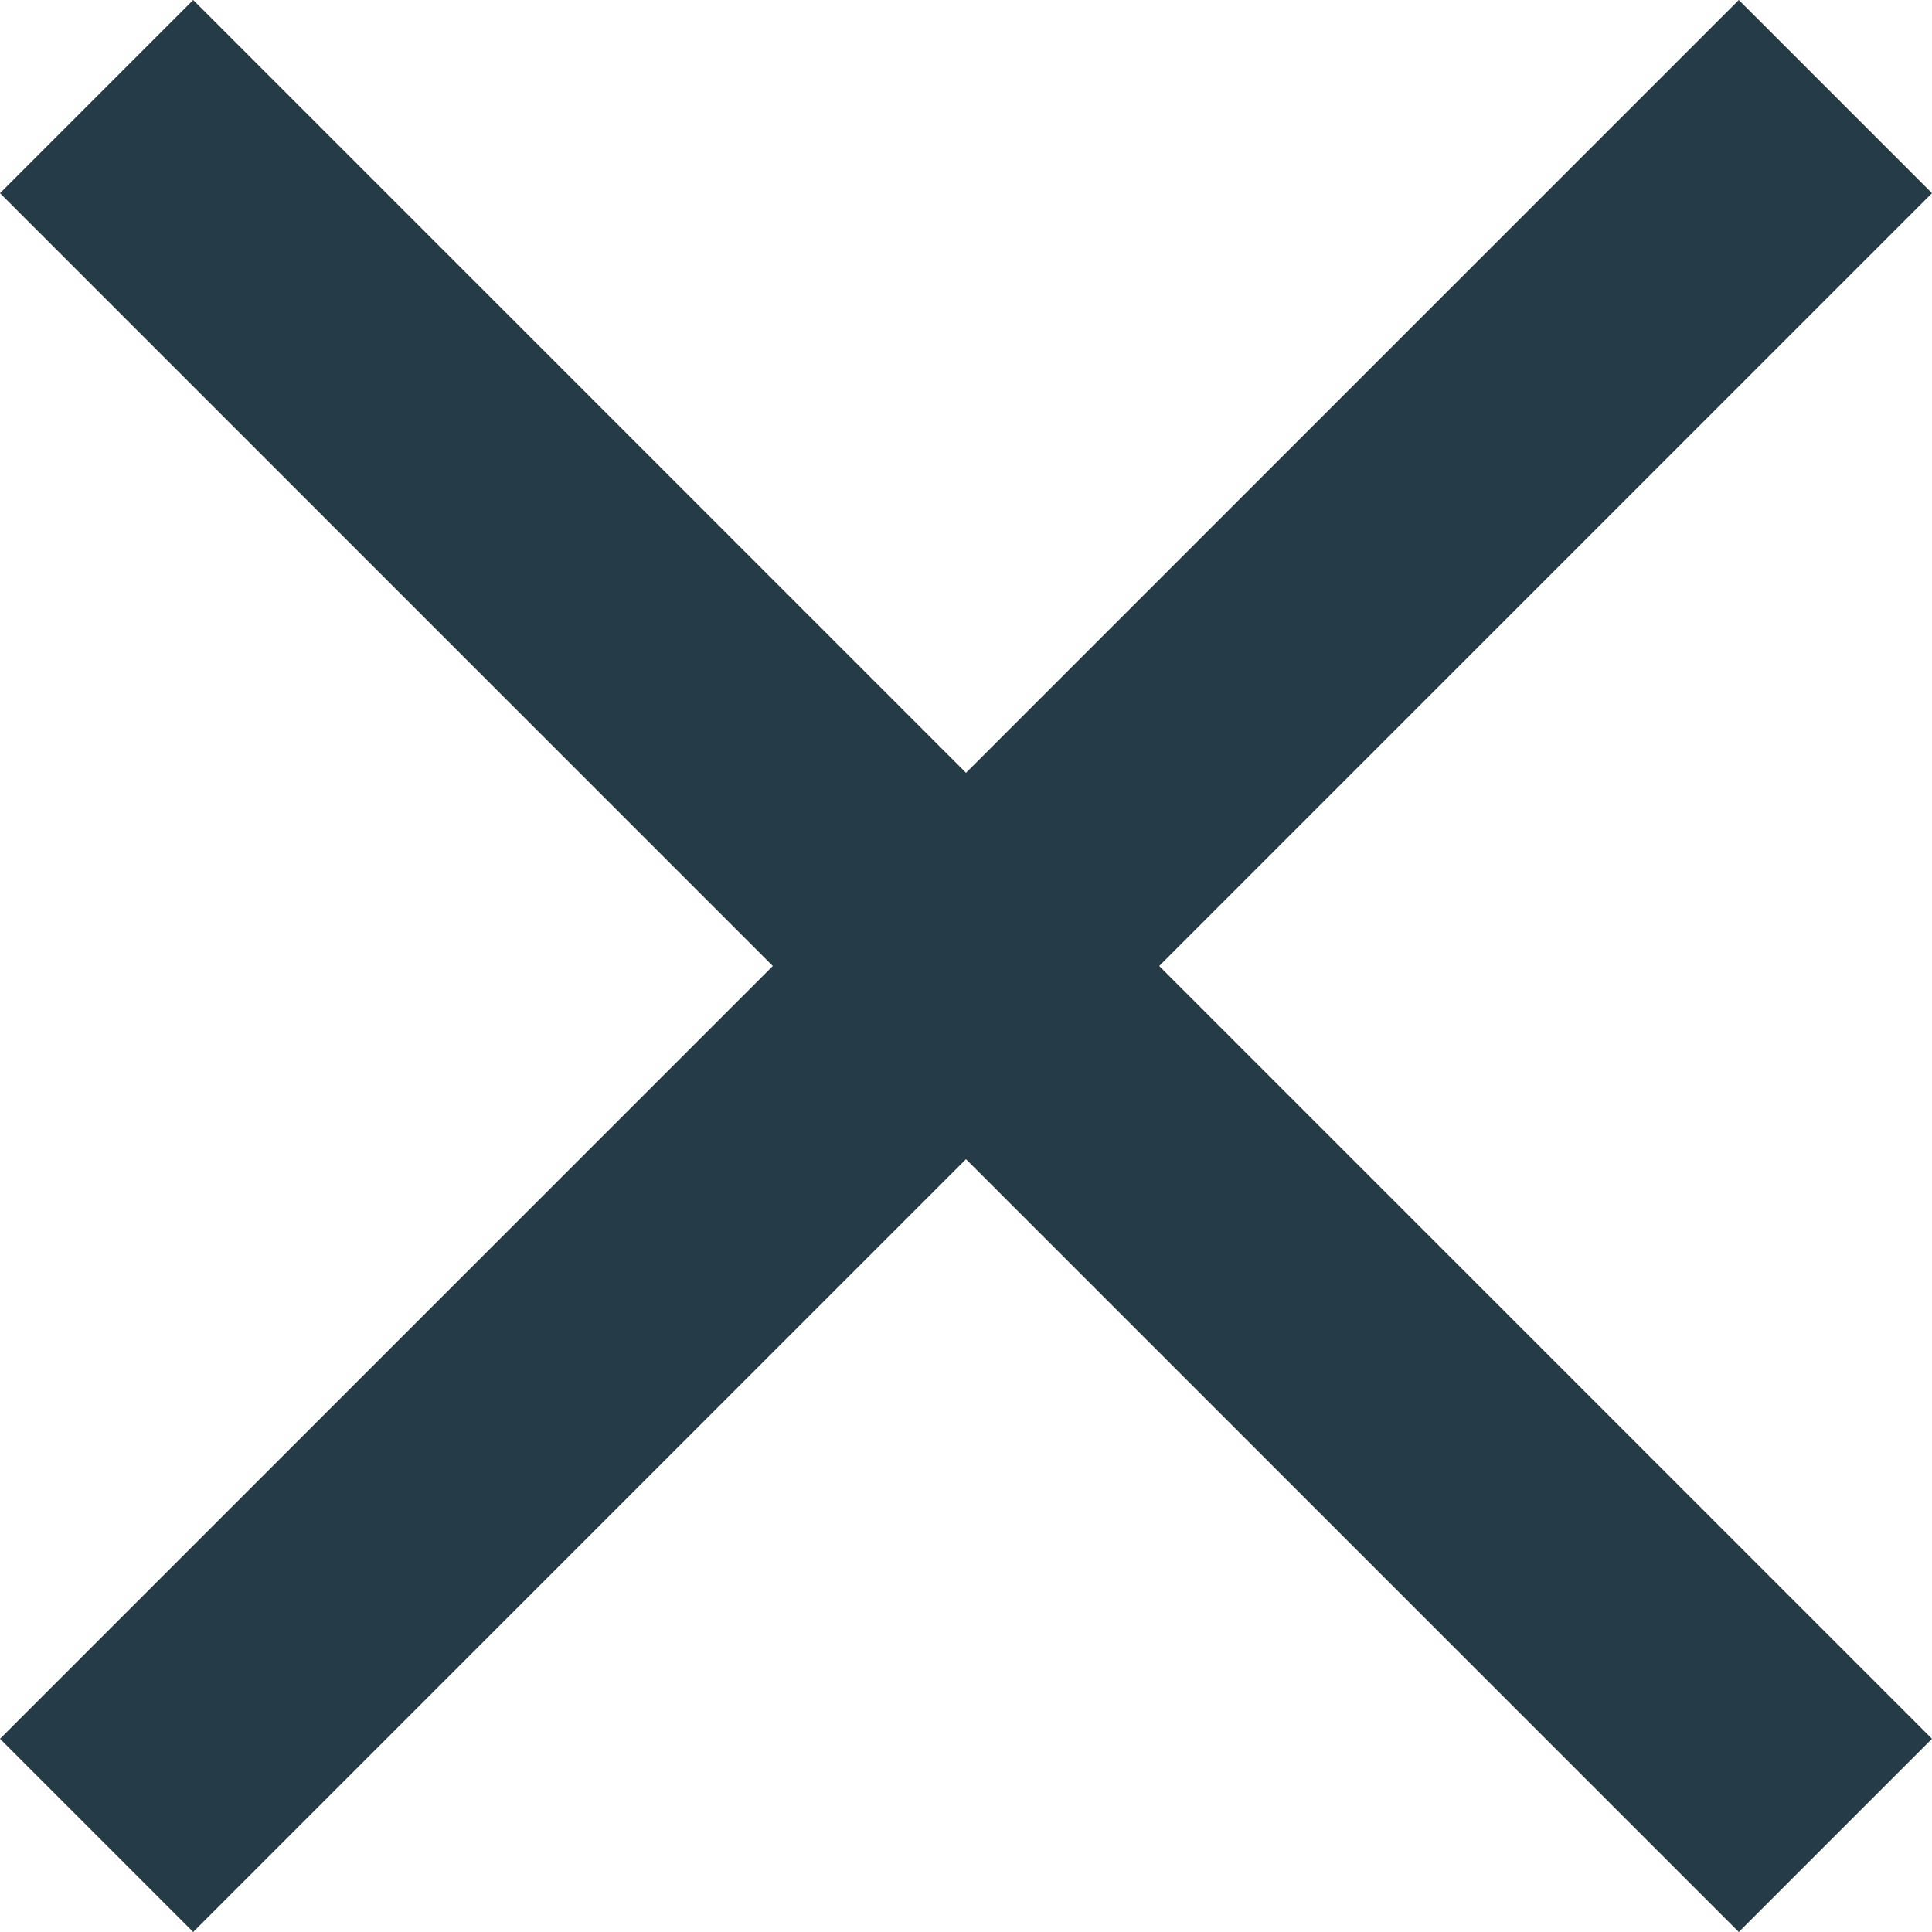
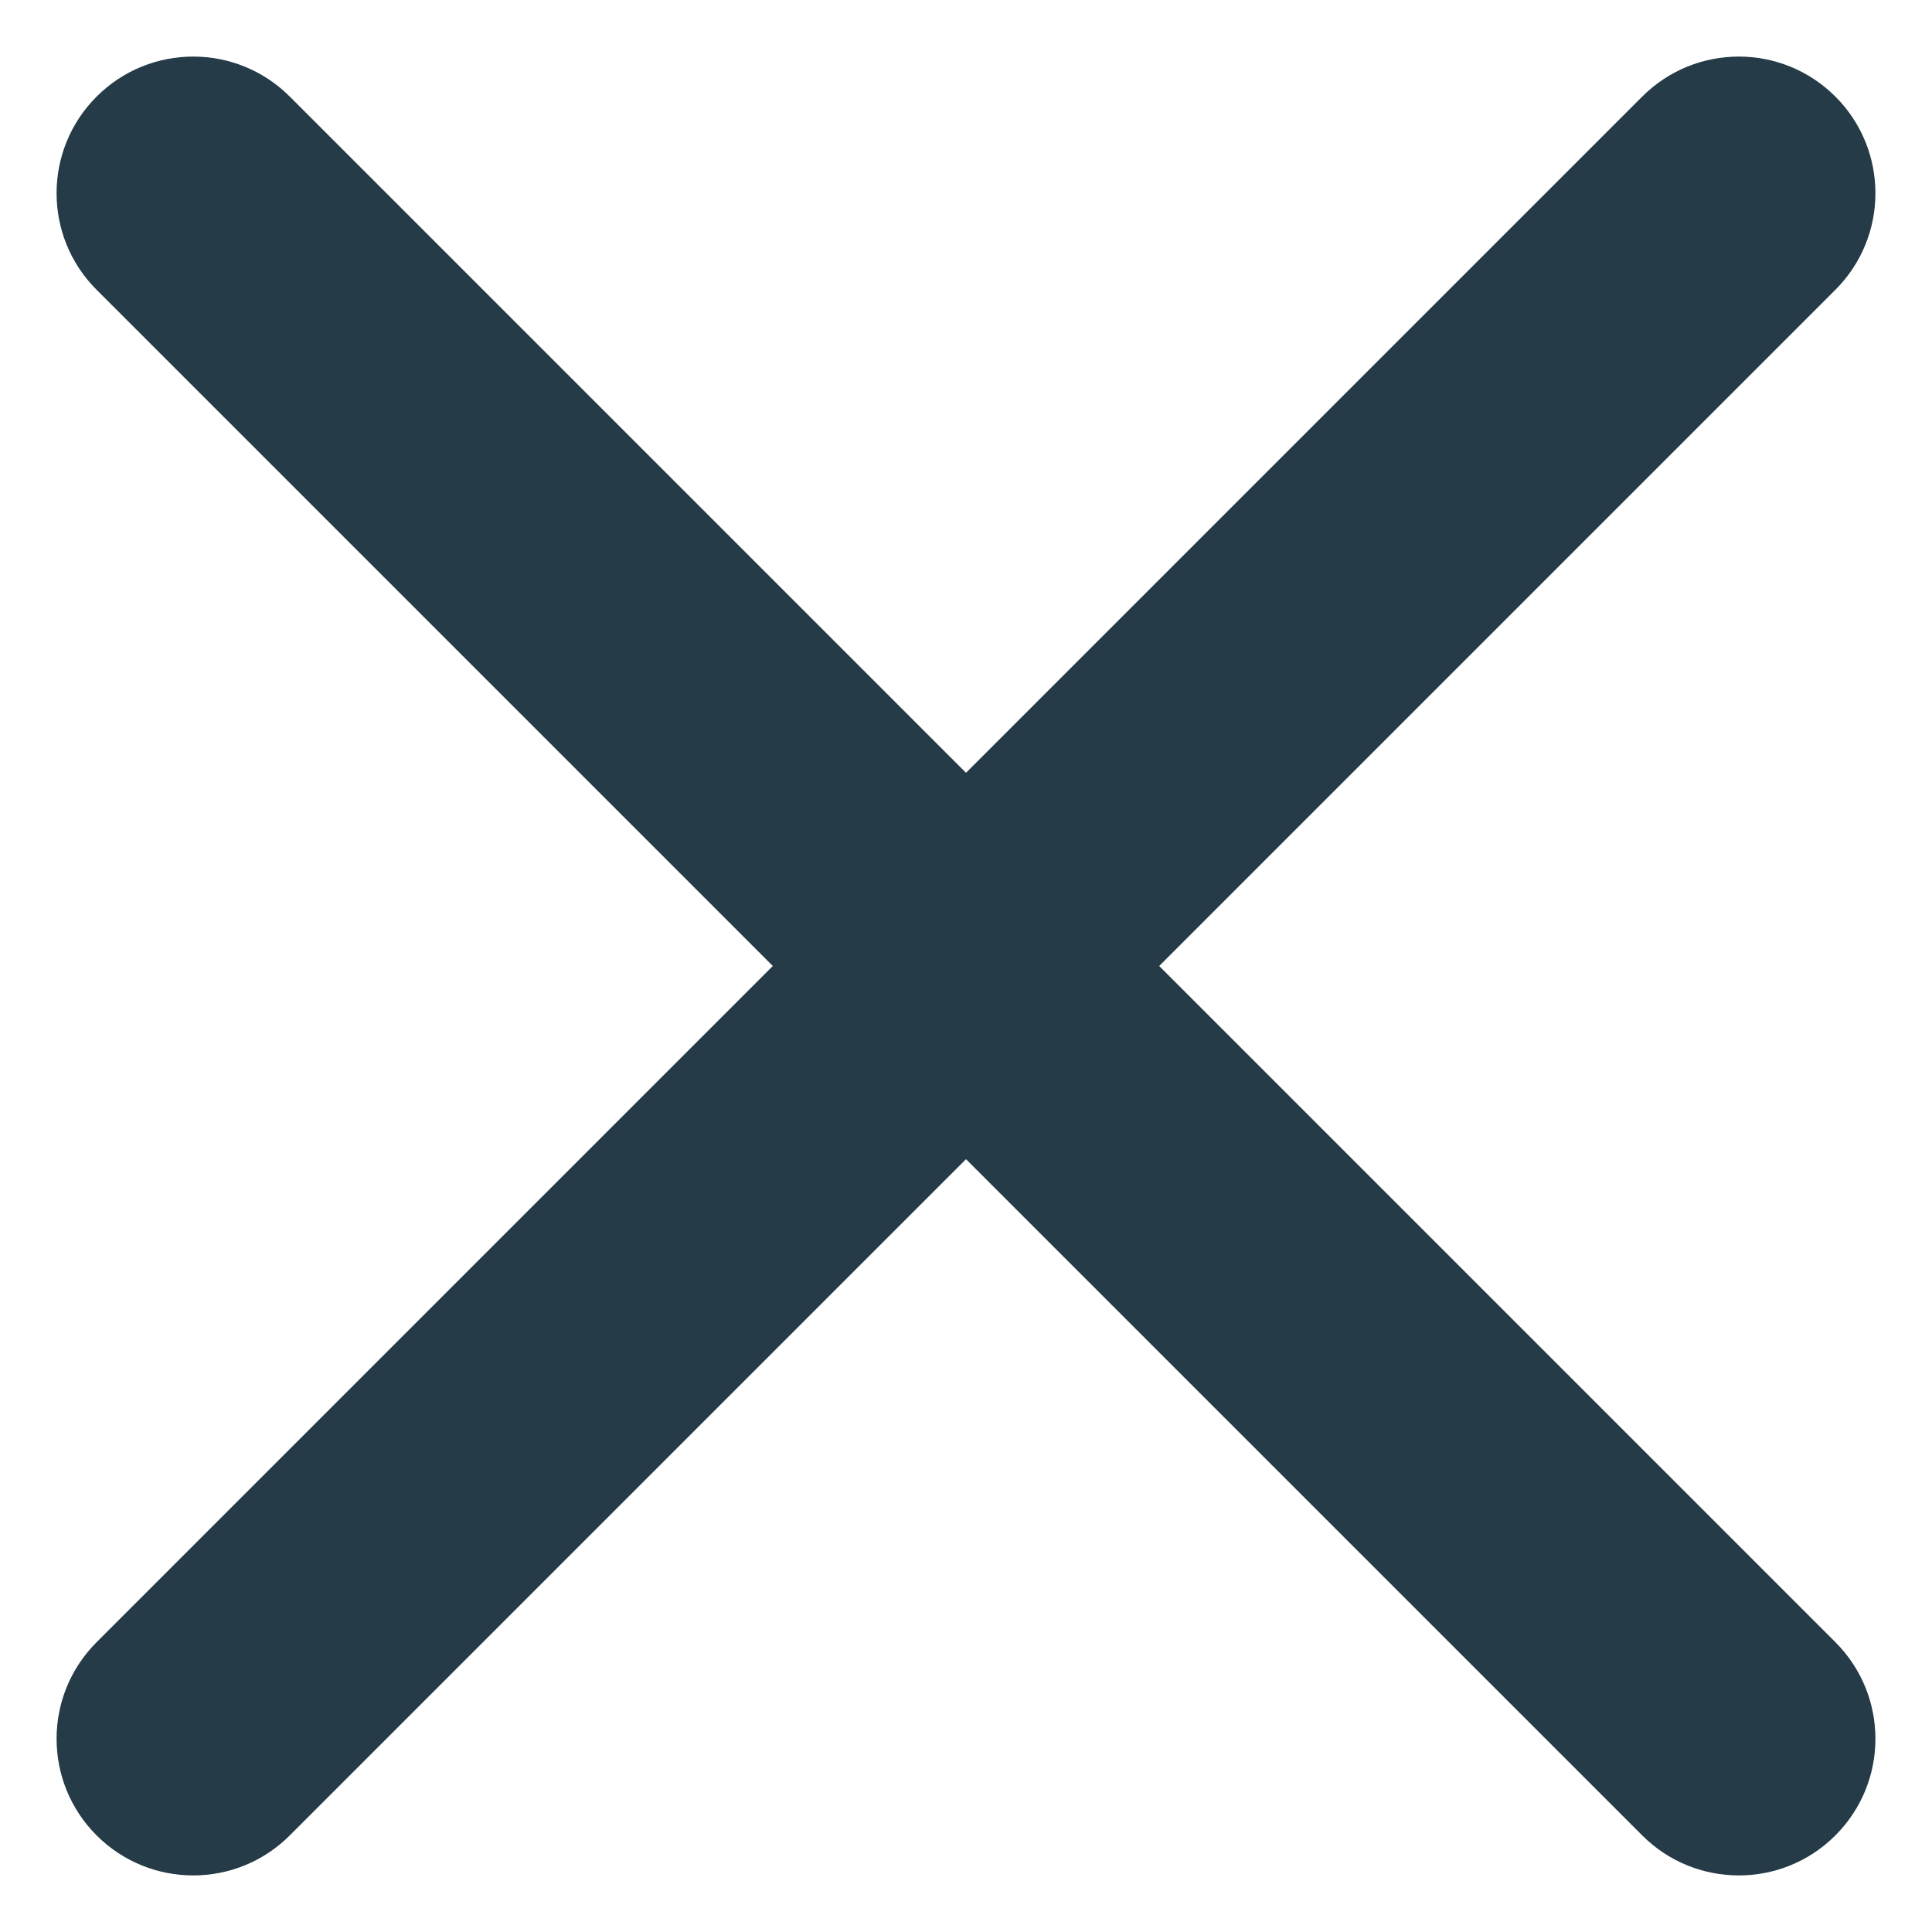
<svg xmlns="http://www.w3.org/2000/svg" width="24" height="24" viewBox="0 0 24 24" fill="none">
-   <path fill-rule="evenodd" clip-rule="evenodd" d="M24 2.4L21.6 0L12 9.6L2.4 0L0 2.4L9.6 12L0 21.6L2.4 24L12 14.4L21.6 24L24 21.6L14.4 12L24 2.4Z" fill="#253B47" />
+   <path fill-rule="evenodd" clip-rule="evenodd" d="M22.8 3.6C23.463 2.937 23.463 1.863 22.8 1.2C22.137 0.537 21.063 0.537 20.4 1.2L12 9.6L3.6 1.2C2.937 0.537 1.863 0.537 1.2 1.2C0.537 1.863 0.537 2.937 1.2 3.6L9.6 12L1.2 20.4C0.537 21.063 0.537 22.137 1.2 22.8C1.863 23.463 2.937 23.463 3.6 22.8L12 14.4L20.4 22.8C21.063 23.463 22.137 23.463 22.8 22.8C23.463 22.137 23.463 21.063 22.8 20.4L14.4 12L22.8 3.6Z" fill="#253B47" />
</svg>
